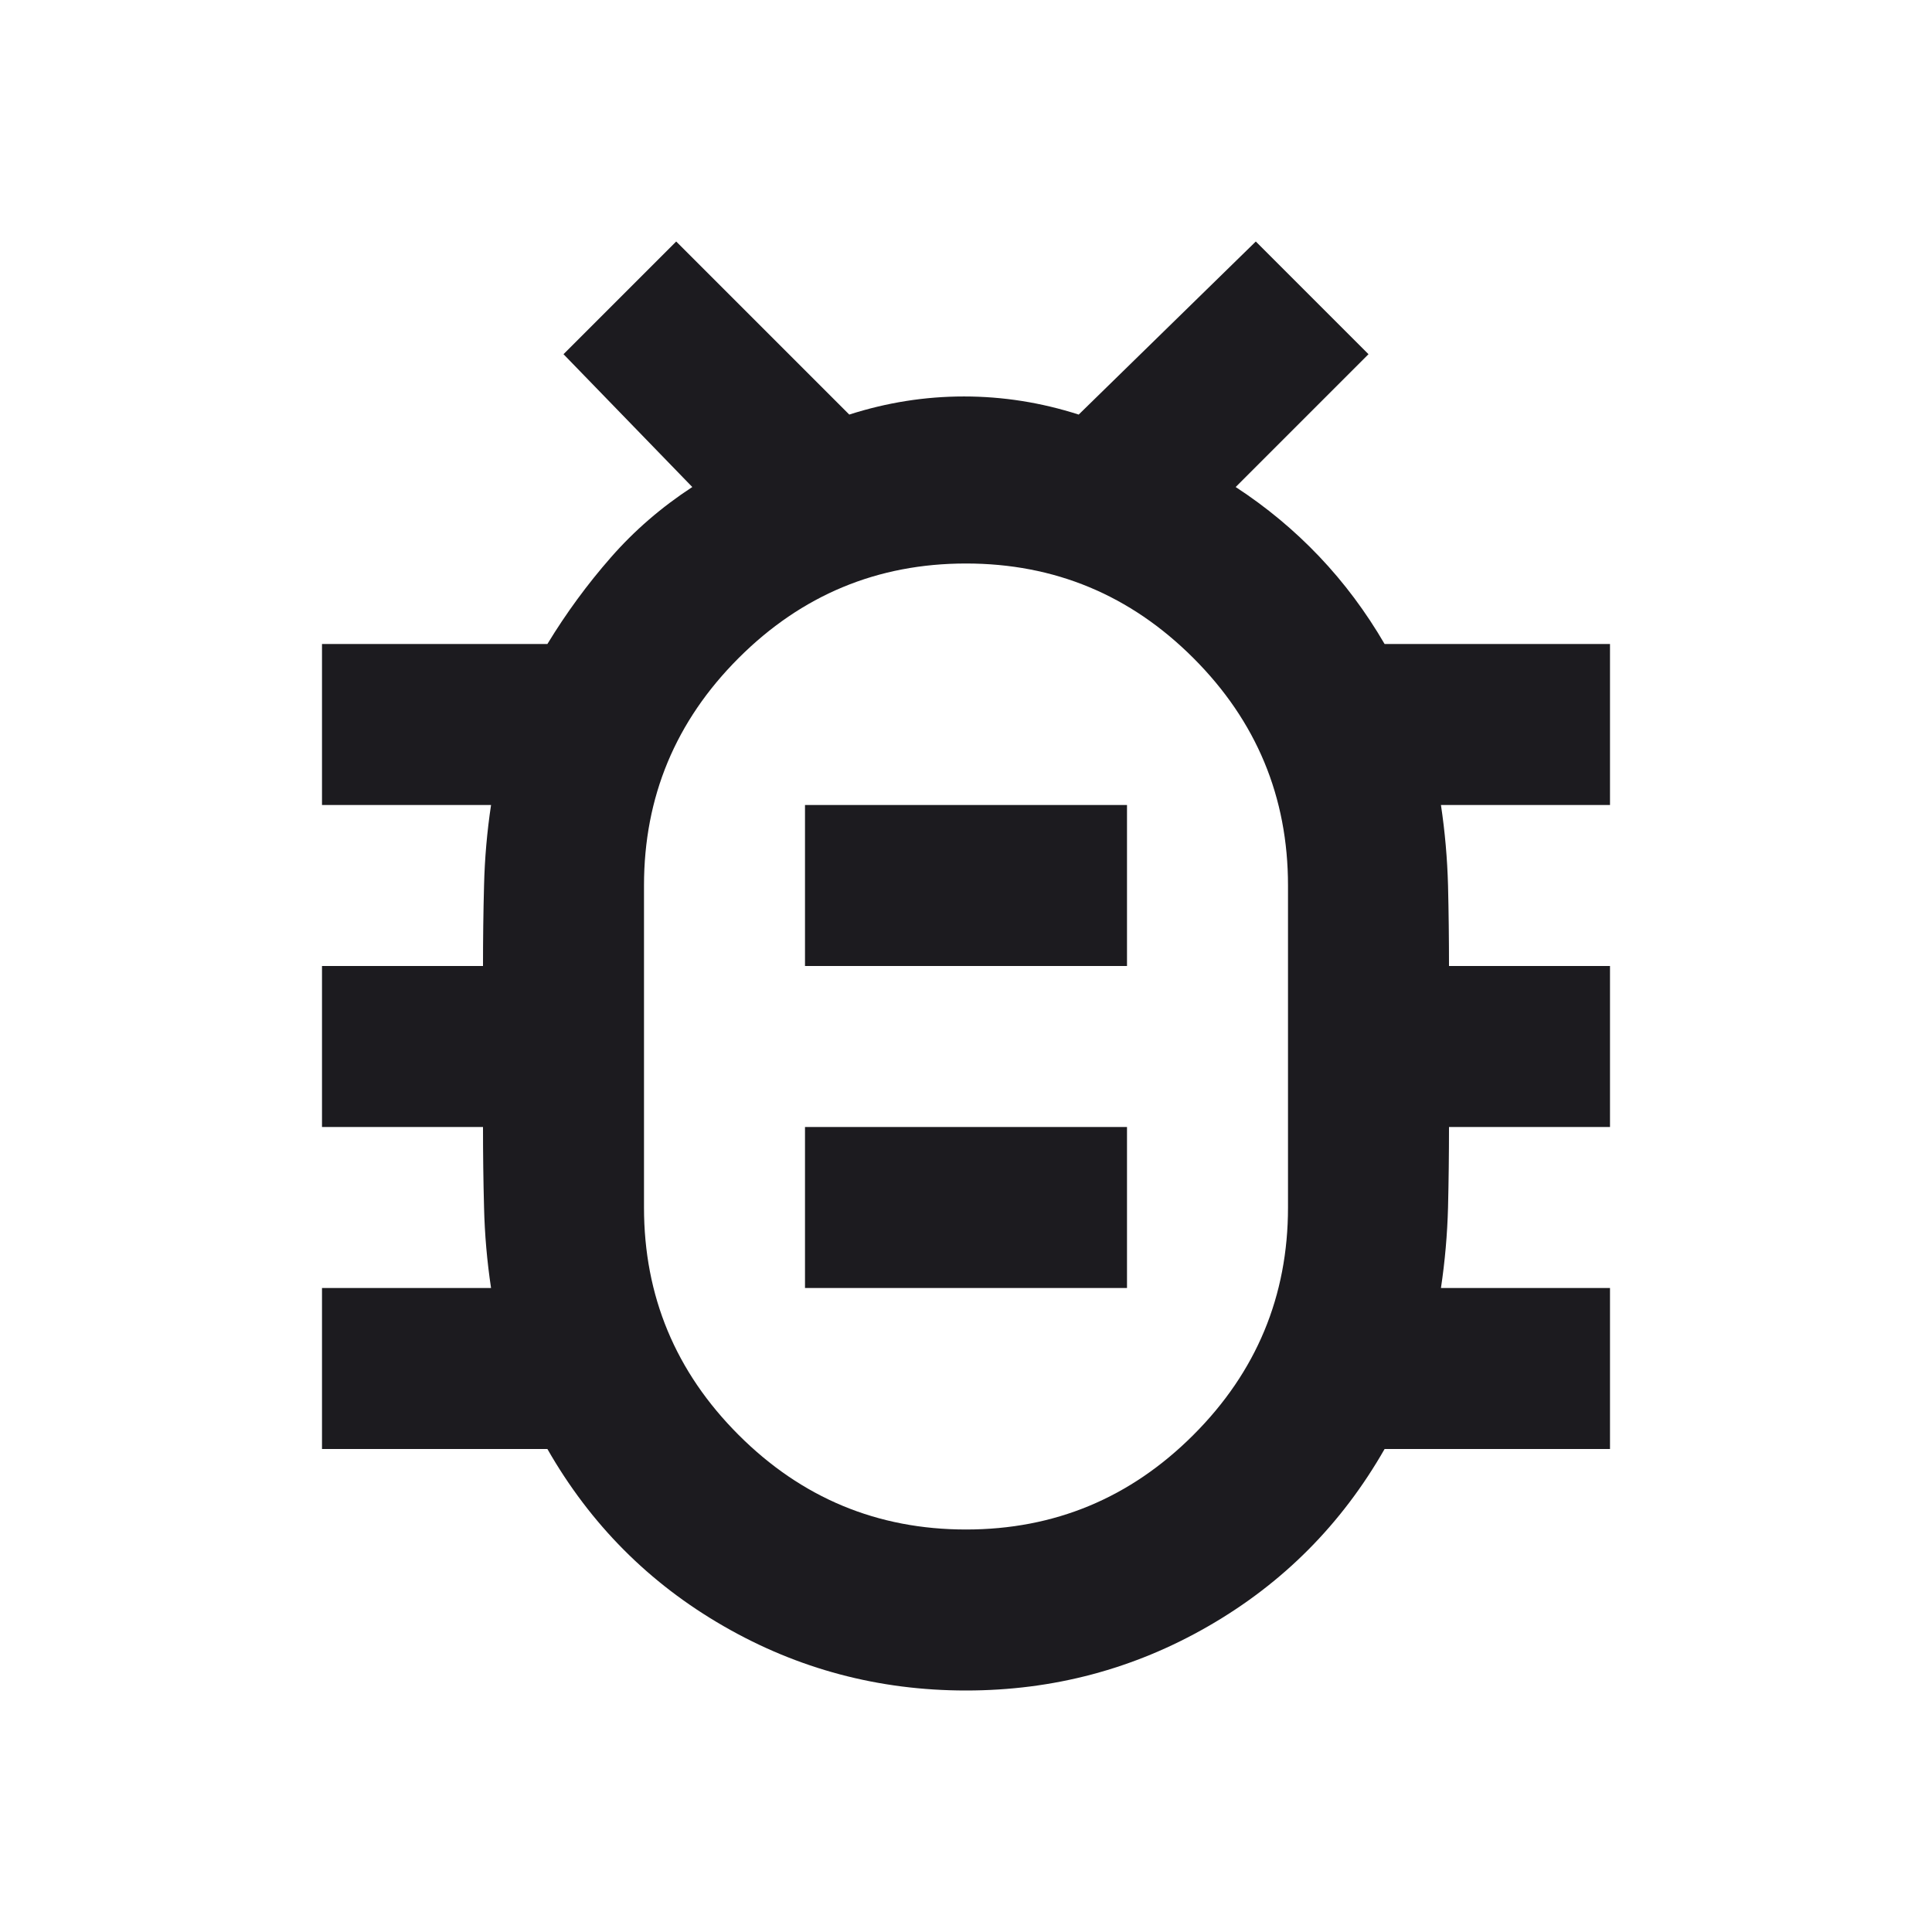
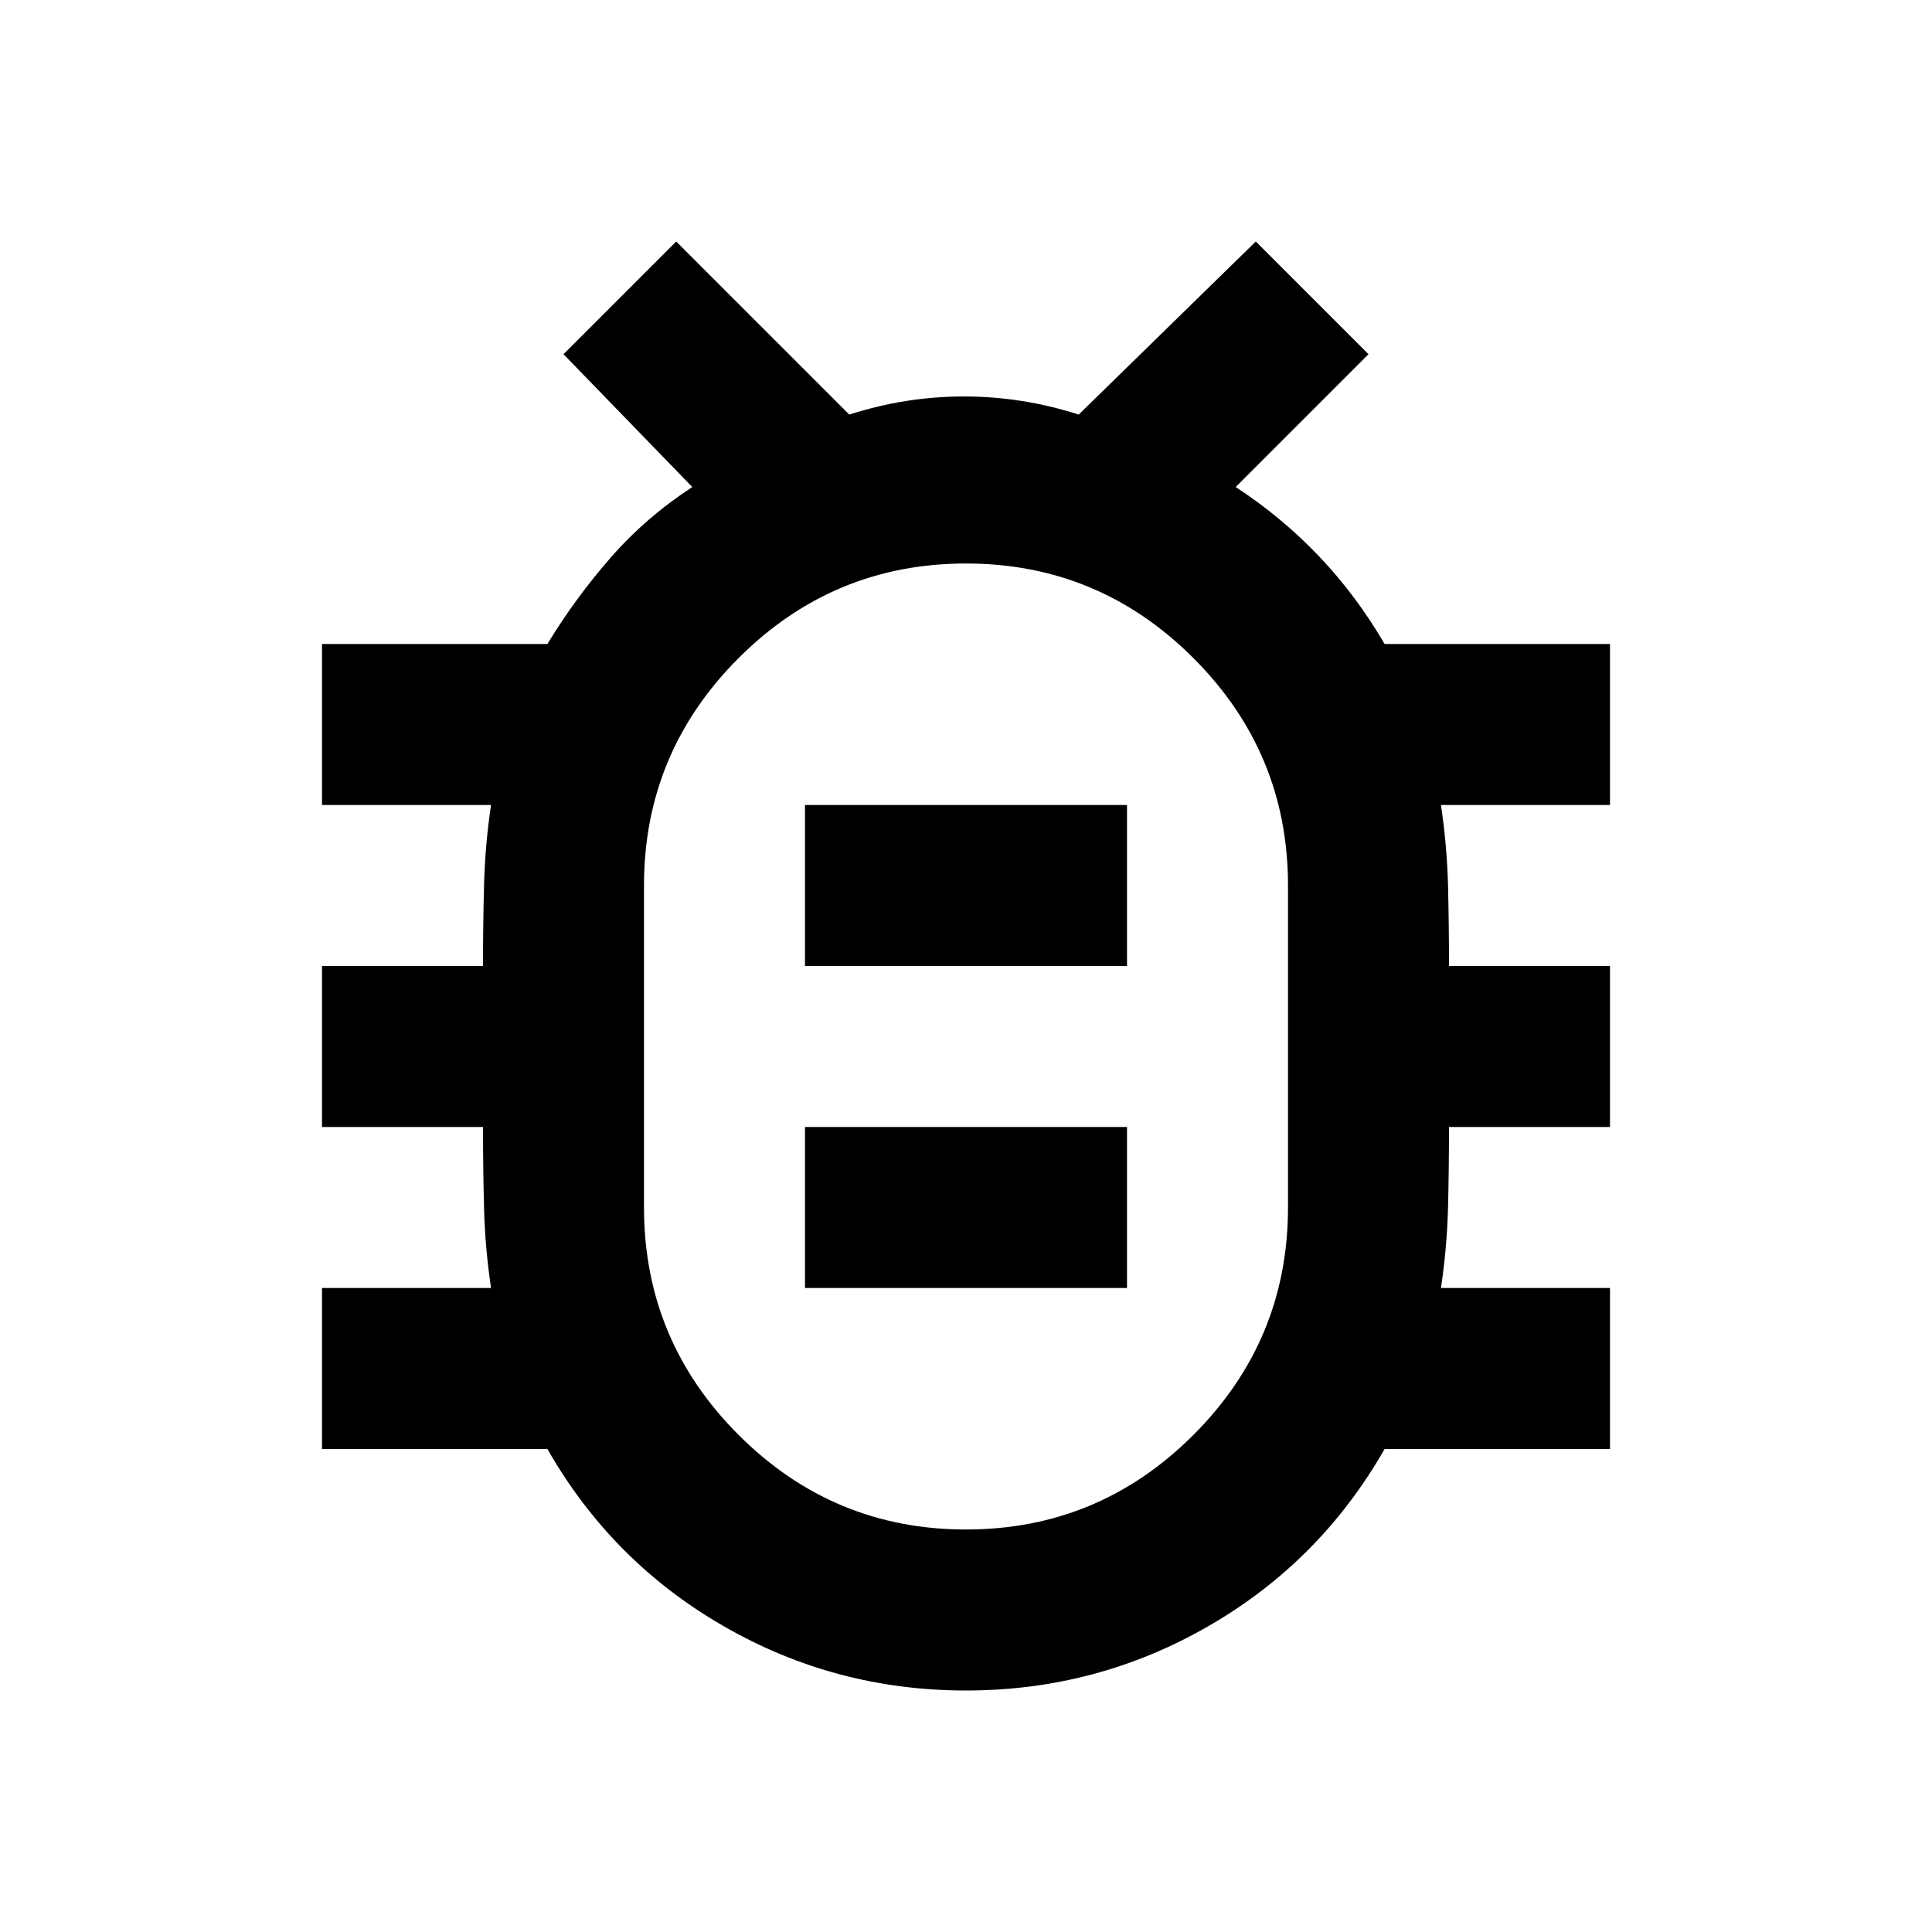
- <svg xmlns="http://www.w3.org/2000/svg" width="24" height="24" viewBox="0 0 24 24" fill="none">
+ <svg xmlns="http://www.w3.org/2000/svg" width="24" height="24" viewBox="0 0 24 24" fill="current">
  <mask id="mask0_105_6140" style="mask-type:alpha" maskUnits="userSpaceOnUse" x="0" y="0" width="24" height="24">
-     <rect width="24" height="24" fill="#D9D9D9" />
+     <rect width="24" height="24" fill="current" />
  </mask>
  <g mask="url(#mask0_105_6140)">
-     <path d="M12 19C13.1 19 14.042 18.608 14.825 17.825C15.608 17.042 16 16.1 16 15V11C16 9.9 15.608 8.958 14.825 8.175C14.042 7.392 13.1 7 12 7C10.9 7 9.958 7.392 9.175 8.175C8.392 8.958 8 9.9 8 11V15C8 16.1 8.392 17.042 9.175 17.825C9.958 18.608 10.9 19 12 19ZM10 16H14V14H10V16ZM10 12H14V10H10V12ZM12 21C10.917 21 9.912 20.733 8.988 20.2C8.062 19.667 7.333 18.933 6.8 18H4V16H6.1C6.05 15.667 6.021 15.333 6.013 15C6.004 14.667 6 14.333 6 14H4V12H6C6 11.667 6.004 11.333 6.013 11C6.021 10.667 6.05 10.333 6.1 10H4V8H6.8C7.033 7.617 7.296 7.258 7.588 6.925C7.879 6.592 8.217 6.3 8.6 6.05L7 4.4L8.4 3L10.55 5.15C11.017 5 11.492 4.925 11.975 4.925C12.458 4.925 12.933 5 13.4 5.15L15.6 3L17 4.4L15.35 6.05C15.733 6.3 16.079 6.588 16.387 6.912C16.696 7.237 16.967 7.6 17.2 8H20V10H17.9C17.95 10.333 17.979 10.667 17.988 11C17.996 11.333 18 11.667 18 12H20V14H18C18 14.333 17.996 14.667 17.988 15C17.979 15.333 17.95 15.667 17.9 16H20V18H17.2C16.667 18.933 15.938 19.667 15.012 20.2C14.088 20.733 13.083 21 12 21Z" fill="#1C1B1F" />
+     <path d="M12 19C13.1 19 14.042 18.608 14.825 17.825C15.608 17.042 16 16.1 16 15V11C16 9.9 15.608 8.958 14.825 8.175C14.042 7.392 13.1 7 12 7C10.9 7 9.958 7.392 9.175 8.175C8.392 8.958 8 9.9 8 11V15C8 16.1 8.392 17.042 9.175 17.825C9.958 18.608 10.9 19 12 19ZM10 16H14V14H10V16ZM10 12H14V10H10V12ZM12 21C10.917 21 9.912 20.733 8.988 20.2C8.062 19.667 7.333 18.933 6.8 18H4V16H6.1C6.05 15.667 6.021 15.333 6.013 15C6.004 14.667 6 14.333 6 14H4V12H6C6 11.667 6.004 11.333 6.013 11C6.021 10.667 6.05 10.333 6.1 10H4V8H6.8C7.033 7.617 7.296 7.258 7.588 6.925C7.879 6.592 8.217 6.3 8.6 6.05L7 4.4L8.4 3L10.55 5.15C11.017 5 11.492 4.925 11.975 4.925C12.458 4.925 12.933 5 13.4 5.15L15.6 3L17 4.4L15.35 6.05C15.733 6.3 16.079 6.588 16.387 6.912C16.696 7.237 16.967 7.6 17.2 8H20V10H17.9C17.95 10.333 17.979 10.667 17.988 11C17.996 11.333 18 11.667 18 12H20V14H18C18 14.333 17.996 14.667 17.988 15C17.979 15.333 17.95 15.667 17.9 16H20V18H17.2C16.667 18.933 15.938 19.667 15.012 20.2C14.088 20.733 13.083 21 12 21Z" fill="current" />
  </g>
</svg>
